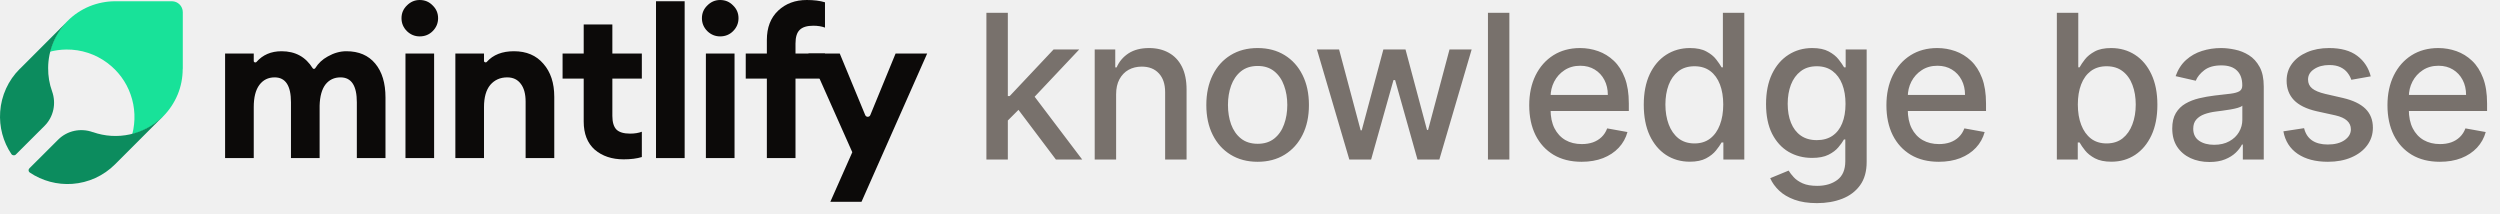
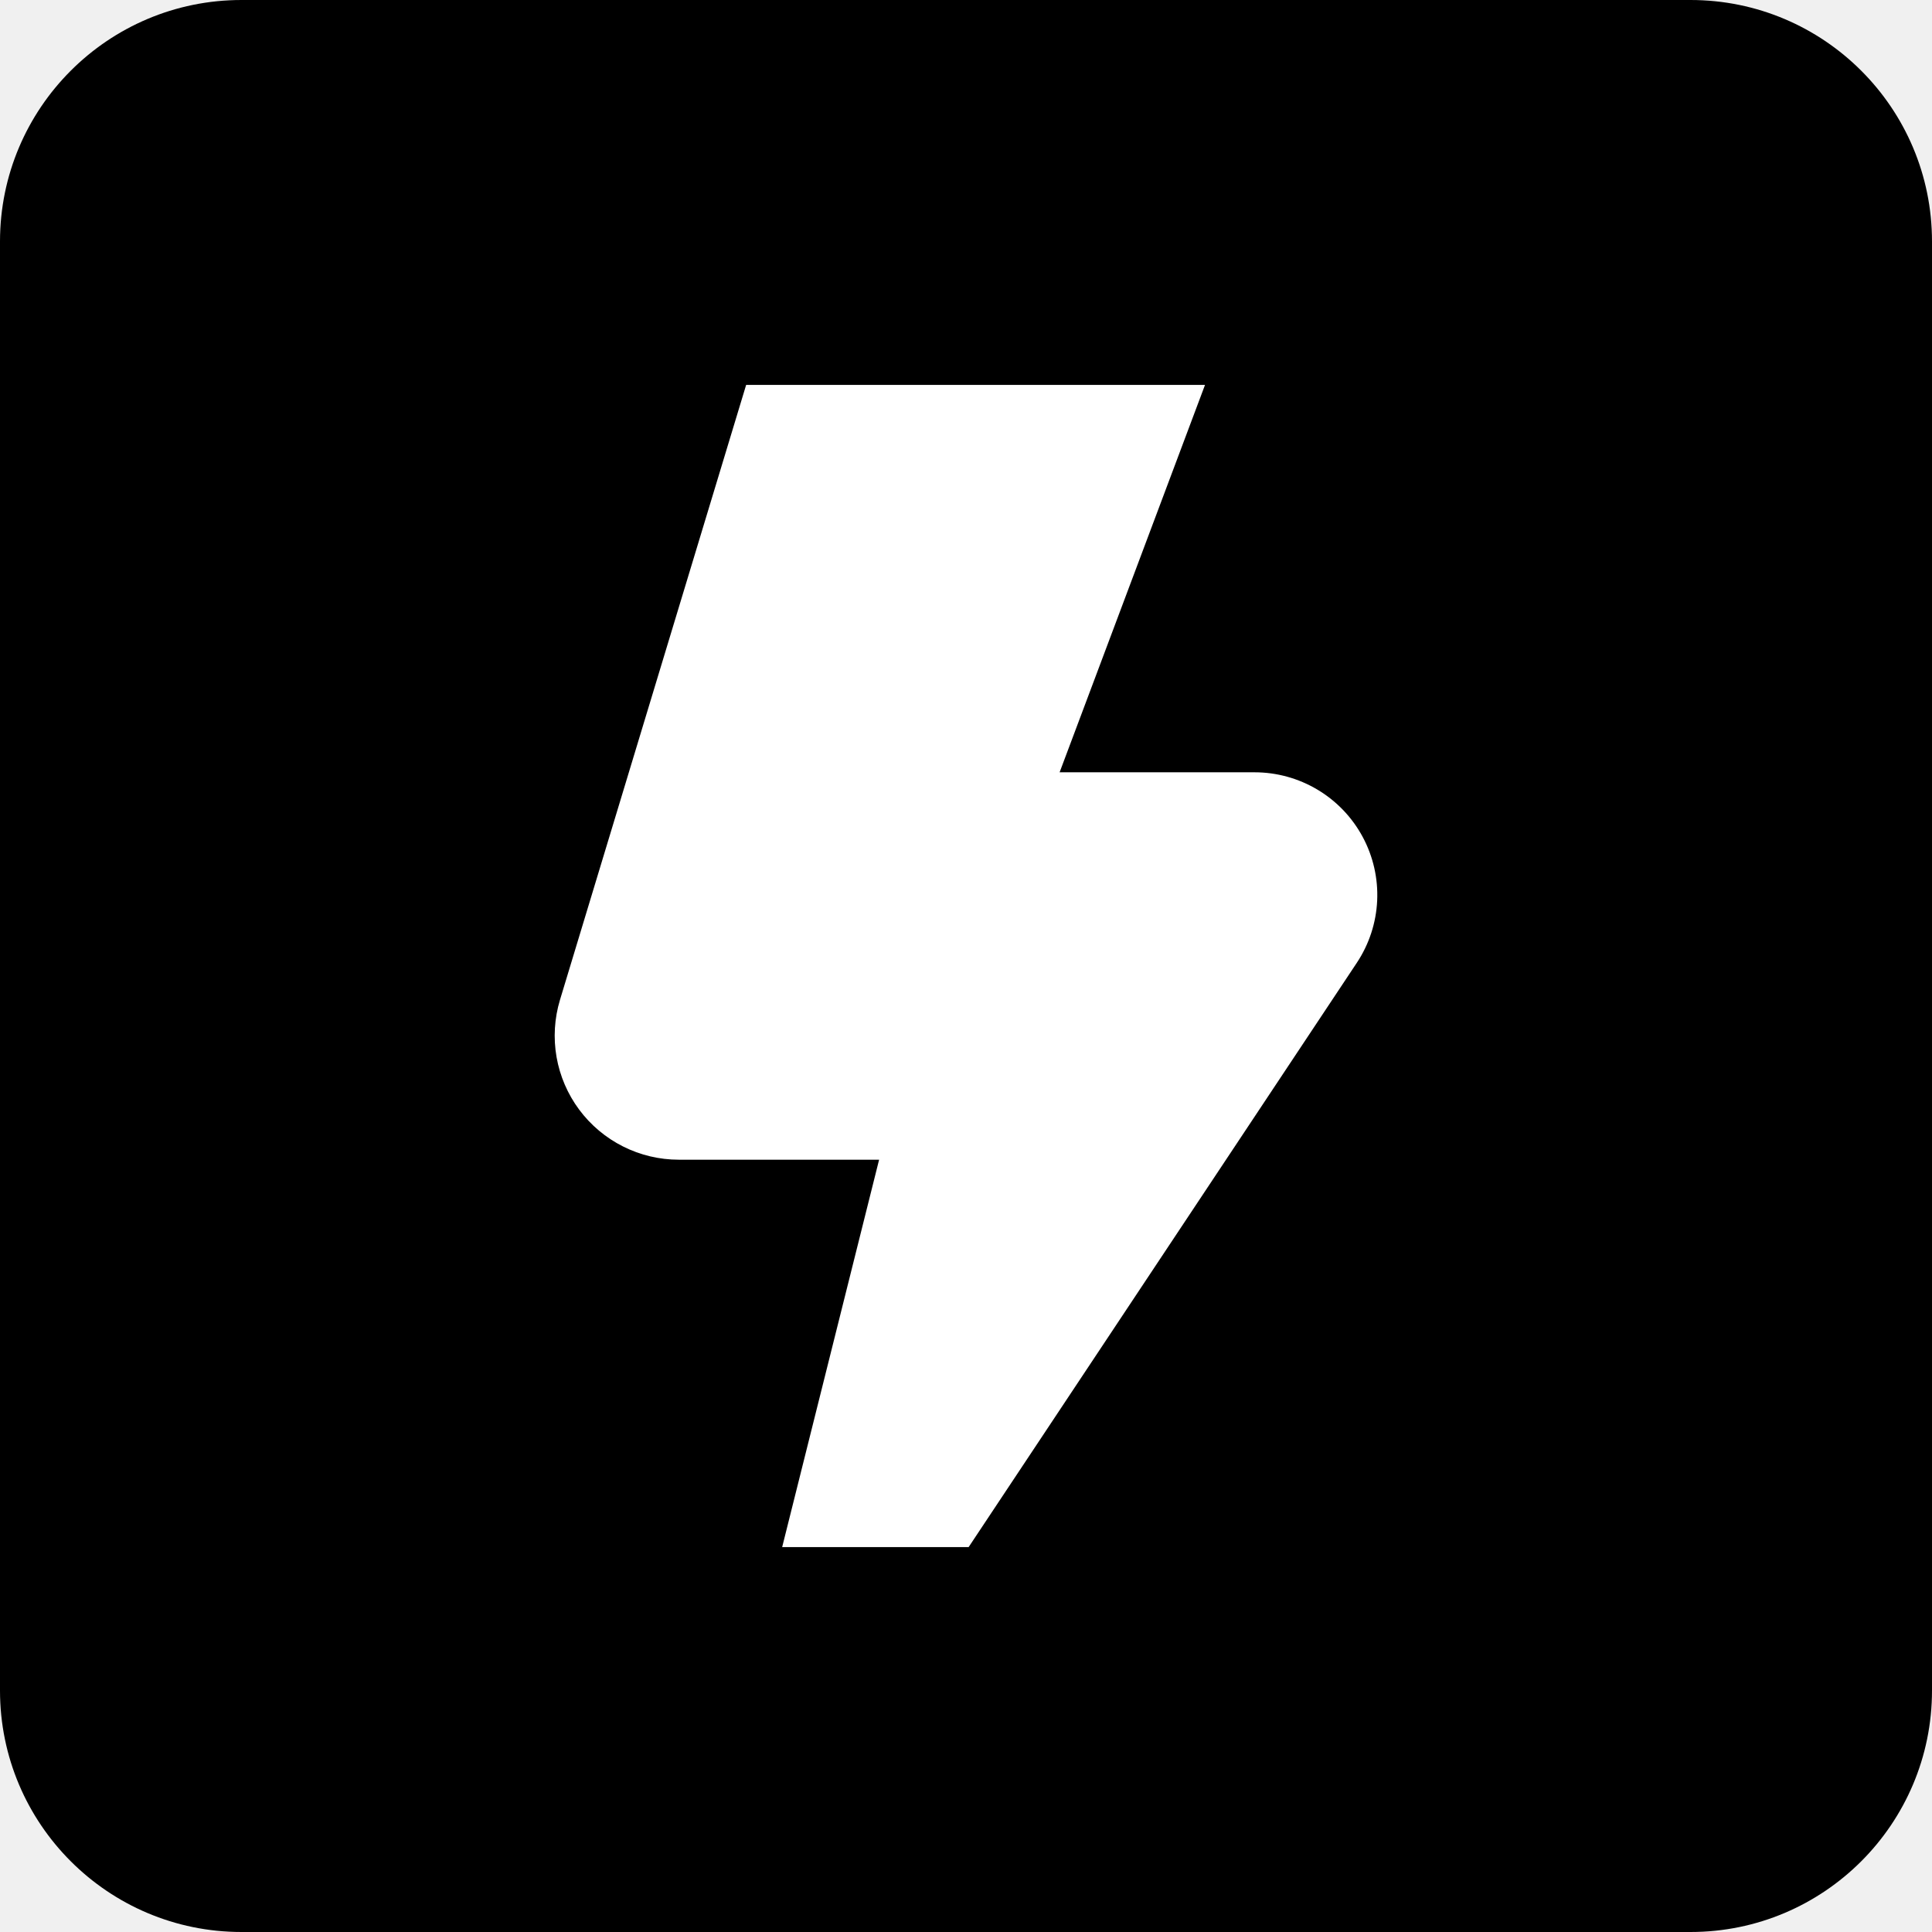
- <svg xmlns="http://www.w3.org/2000/svg" width="223" height="19" viewBox="0 0 223 19" fill="none">
-   <path d="M76.846 18H74.066L76.025 13.579L72.108 4.775H74.906L77.177 10.266C77.261 10.469 77.549 10.469 77.632 10.265L79.886 4.775H82.703L76.846 18Z" fill="#0C0A09" />
-   <path d="M68.404 14.101V7.013H66.52V4.775H68.404V3.563C68.404 2.456 68.74 1.585 69.411 0.951C70.083 0.317 70.934 0 71.966 0C72.601 0 73.142 0.068 73.589 0.205V2.462C73.291 2.35 72.943 2.294 72.545 2.294C71.985 2.294 71.581 2.419 71.332 2.667C71.084 2.904 70.959 3.308 70.959 3.88V4.775H73.589V7.013H70.959V14.101H68.404Z" fill="#0C0A09" />
-   <path d="M64.234 3.246C63.799 3.246 63.419 3.09 63.096 2.779C62.773 2.456 62.611 2.07 62.611 1.623C62.611 1.175 62.773 0.796 63.096 0.485C63.419 0.162 63.799 0 64.234 0C64.694 0 65.079 0.162 65.39 0.485C65.714 0.796 65.875 1.175 65.875 1.623C65.875 2.07 65.714 2.456 65.39 2.779C65.079 3.09 64.694 3.246 64.234 3.246ZM62.965 14.101V4.775H65.521V14.101H62.965Z" fill="#0C0A09" />
-   <path d="M58.516 14.101V0.112H61.071V14.101H58.516Z" fill="#0C0A09" />
-   <path d="M55.629 14.213C54.584 14.213 53.726 13.927 53.055 13.355C52.396 12.771 52.066 11.932 52.066 10.837V7.013H50.182V4.775H52.066V2.182H54.622V4.775H57.252V7.013H54.622V10.334C54.622 10.906 54.746 11.316 54.995 11.565C55.243 11.801 55.648 11.919 56.207 11.919C56.605 11.919 56.953 11.863 57.252 11.751V14.008C56.804 14.145 56.263 14.213 55.629 14.213Z" fill="#0C0A09" />
-   <path d="M40.618 14.102V4.775H43.173V5.436C43.173 5.558 43.339 5.612 43.42 5.521C43.989 4.887 44.796 4.57 45.841 4.57C46.96 4.57 47.836 4.943 48.471 5.689C49.117 6.423 49.441 7.405 49.441 8.636V14.102H46.885V9.065C46.885 8.381 46.742 7.853 46.456 7.48C46.17 7.094 45.766 6.902 45.244 6.902C44.622 6.902 44.118 7.126 43.733 7.573C43.36 8.021 43.173 8.68 43.173 9.55V14.102H40.618Z" fill="#0C0A09" />
-   <path d="M37.436 3.246C37.001 3.246 36.622 3.09 36.299 2.779C35.975 2.456 35.814 2.07 35.814 1.623C35.814 1.175 35.975 0.796 36.299 0.485C36.622 0.162 37.001 0 37.436 0C37.897 0 38.282 0.162 38.593 0.485C38.916 0.796 39.078 1.175 39.078 1.623C39.078 2.07 38.916 2.456 38.593 2.779C38.282 3.09 37.897 3.246 37.436 3.246ZM36.168 14.101V4.775H38.723V14.101H36.168Z" fill="#0C0A09" />
-   <path d="M31.83 14.102V9.121C31.83 7.642 31.345 6.902 30.375 6.902C29.815 6.902 29.368 7.113 29.032 7.536C28.709 7.959 28.534 8.587 28.51 9.42V14.102H25.954V9.121C25.954 7.642 25.469 6.902 24.499 6.902C23.927 6.902 23.473 7.126 23.138 7.573C22.802 8.021 22.634 8.68 22.634 9.55V14.102H20.078V4.775H22.634V5.443C22.634 5.564 22.797 5.618 22.877 5.527C23.44 4.889 24.186 4.57 25.115 4.57C26.341 4.57 27.266 5.075 27.889 6.084C27.941 6.168 28.068 6.167 28.12 6.082C28.389 5.644 28.761 5.296 29.237 5.036C29.784 4.726 30.337 4.57 30.897 4.57C32.004 4.57 32.862 4.937 33.471 5.671C34.081 6.404 34.385 7.412 34.385 8.692V14.102H31.83Z" fill="#0C0A09" />
-   <path d="M16.305 6.139V1.086C16.305 0.544 15.865 0.112 15.331 0.112H10.281C9.488 0.112 8.702 0.269 7.972 0.568C7.242 0.874 6.574 1.314 6.016 1.88L5.977 1.919C5.239 2.666 4.713 3.593 4.446 4.614C4.925 4.488 5.419 4.426 5.914 4.418C7.234 4.402 8.53 4.826 9.582 5.62C10.532 6.327 11.255 7.301 11.648 8.425C12.056 9.564 12.103 10.806 11.797 11.977C12.81 11.71 13.745 11.183 14.491 10.444L14.53 10.405C15.088 9.847 15.535 9.179 15.842 8.449C16.148 7.718 16.297 6.932 16.297 6.139H16.305Z" fill="#18E299" />
-   <path d="M4.295 6.053C4.303 4.503 4.921 3.016 6.008 1.904L1.807 6.108C1.791 6.124 1.775 6.131 1.76 6.147C0.735 7.165 0.117 8.527 0.015 9.967C-0.079 11.313 0.273 12.644 1.024 13.756C1.096 13.862 1.29 13.897 1.4 13.795L3.974 11.227C4.78 10.421 5.03 9.223 4.647 8.151C4.404 7.486 4.287 6.773 4.295 6.053Z" fill="#0C8C5E" />
-   <path d="M14.505 10.406C13.7 11.196 12.69 11.744 11.595 11.987C10.492 12.23 9.349 12.159 8.285 11.784C8.285 11.784 8.277 11.784 8.269 11.784C7.198 11.4 6 11.65 5.195 12.449L2.62 15.016C2.511 15.126 2.526 15.306 2.659 15.392C3.77 16.136 5.101 16.496 6.446 16.402C7.886 16.3 9.24 15.682 10.265 14.656L10.304 14.617L14.505 10.414V10.406Z" fill="#0C8C5E" />
-   <path d="M89.745 10.902L89.733 8.569H90.065L93.977 4.414H96.265L91.803 9.144H91.503L89.745 10.902ZM87.987 14.232V1.142H89.899V14.232H87.987ZM94.188 14.232L90.672 9.566L91.989 8.23L96.534 14.232H94.188ZM99.558 8.403V14.232H97.647V4.414H99.481V6.012H99.603C99.829 5.492 100.182 5.075 100.664 4.759C101.15 4.444 101.761 4.286 102.499 4.286C103.168 4.286 103.754 4.427 104.256 4.708C104.759 4.985 105.149 5.399 105.426 5.948C105.703 6.498 105.842 7.178 105.842 7.987V14.232H103.93V8.218C103.93 7.506 103.745 6.95 103.374 6.549C103.004 6.144 102.494 5.942 101.847 5.942C101.403 5.942 101.009 6.038 100.664 6.23C100.323 6.421 100.053 6.703 99.852 7.073C99.656 7.44 99.558 7.883 99.558 8.403ZM112.18 14.431C111.26 14.431 110.457 14.22 109.771 13.798C109.085 13.376 108.552 12.786 108.173 12.027C107.793 11.269 107.604 10.382 107.604 9.368C107.604 8.35 107.793 7.459 108.173 6.696C108.552 5.933 109.085 5.341 109.771 4.919C110.457 4.497 111.26 4.286 112.18 4.286C113.101 4.286 113.904 4.497 114.59 4.919C115.276 5.341 115.809 5.933 116.188 6.696C116.568 7.459 116.757 8.35 116.757 9.368C116.757 10.382 116.568 11.269 116.188 12.027C115.809 12.786 115.276 13.376 114.59 13.798C113.904 14.22 113.101 14.431 112.18 14.431ZM112.187 12.826C112.783 12.826 113.278 12.668 113.67 12.353C114.062 12.038 114.352 11.618 114.539 11.094C114.731 10.57 114.827 9.992 114.827 9.362C114.827 8.735 114.731 8.16 114.539 7.636C114.352 7.107 114.062 6.683 113.67 6.364C113.278 6.044 112.783 5.884 112.187 5.884C111.586 5.884 111.087 6.044 110.691 6.364C110.299 6.683 110.007 7.107 109.815 7.636C109.628 8.16 109.534 8.735 109.534 9.362C109.534 9.992 109.628 10.57 109.815 11.094C110.007 11.618 110.299 12.038 110.691 12.353C111.087 12.668 111.586 12.826 112.187 12.826ZM120.36 14.232L117.471 4.414H119.446L121.37 11.624H121.466L123.396 4.414H125.372L127.289 11.592H127.385L129.296 4.414H131.271L128.389 14.232H126.439L124.445 7.144H124.298L122.303 14.232H120.36ZM134.636 1.142V14.232H132.725V1.142H134.636ZM141.079 14.431C140.112 14.431 139.279 14.224 138.58 13.81C137.885 13.393 137.348 12.807 136.969 12.053C136.594 11.294 136.407 10.406 136.407 9.387C136.407 8.382 136.594 7.495 136.969 6.728C137.348 5.961 137.877 5.362 138.554 4.932C139.236 4.502 140.033 4.286 140.945 4.286C141.499 4.286 142.036 4.378 142.556 4.561C143.076 4.745 143.542 5.032 143.956 5.424C144.369 5.816 144.695 6.325 144.934 6.952C145.172 7.574 145.291 8.33 145.291 9.221V9.899H137.487V8.467H143.419C143.419 7.964 143.316 7.519 143.112 7.131C142.907 6.739 142.62 6.43 142.249 6.204C141.882 5.978 141.452 5.865 140.958 5.865C140.421 5.865 139.952 5.997 139.551 6.262C139.155 6.521 138.848 6.862 138.631 7.284C138.418 7.702 138.311 8.156 138.311 8.646V9.764C138.311 10.421 138.426 10.979 138.657 11.439C138.891 11.899 139.217 12.251 139.635 12.494C140.052 12.732 140.54 12.852 141.098 12.852C141.461 12.852 141.791 12.801 142.089 12.698C142.387 12.592 142.645 12.434 142.863 12.225C143.08 12.017 143.246 11.759 143.361 11.452L145.17 11.778C145.025 12.31 144.765 12.777 144.39 13.178C144.019 13.574 143.553 13.883 142.99 14.105C142.432 14.322 141.795 14.431 141.079 14.431ZM150.727 14.424C149.935 14.424 149.227 14.222 148.605 13.817C147.987 13.408 147.502 12.826 147.148 12.072C146.798 11.313 146.624 10.404 146.624 9.343C146.624 8.281 146.801 7.374 147.154 6.62C147.512 5.865 148.002 5.288 148.624 4.887C149.247 4.487 149.952 4.286 150.74 4.286C151.35 4.286 151.84 4.389 152.21 4.593C152.585 4.793 152.875 5.028 153.08 5.296C153.289 5.565 153.45 5.801 153.566 6.006H153.681V1.142H155.592V14.232H153.725V12.705H153.566C153.45 12.914 153.284 13.152 153.067 13.421C152.854 13.689 152.56 13.924 152.185 14.124C151.81 14.324 151.324 14.424 150.727 14.424ZM151.149 12.794C151.699 12.794 152.164 12.649 152.543 12.36C152.926 12.066 153.216 11.659 153.412 11.139C153.612 10.619 153.713 10.014 153.713 9.323C153.713 8.642 153.615 8.045 153.419 7.534C153.223 7.022 152.935 6.624 152.556 6.338C152.176 6.053 151.708 5.91 151.149 5.91C150.574 5.91 150.095 6.059 149.711 6.357C149.328 6.656 149.038 7.063 148.842 7.578C148.65 8.094 148.554 8.676 148.554 9.323C148.554 9.98 148.652 10.57 148.848 11.094C149.044 11.618 149.334 12.034 149.718 12.34C150.105 12.643 150.583 12.794 151.149 12.794ZM162.076 18.119C161.296 18.119 160.625 18.017 160.063 17.812C159.504 17.607 159.048 17.337 158.695 17C158.341 16.663 158.077 16.295 157.902 15.894L159.545 15.217C159.66 15.404 159.813 15.602 160.005 15.811C160.201 16.024 160.465 16.205 160.798 16.355C161.134 16.504 161.567 16.578 162.095 16.578C162.82 16.578 163.418 16.401 163.891 16.048C164.364 15.698 164.601 15.14 164.601 14.373V12.443H164.48C164.364 12.652 164.198 12.884 163.981 13.139C163.768 13.395 163.474 13.617 163.099 13.804C162.724 13.992 162.236 14.085 161.635 14.085C160.859 14.085 160.161 13.904 159.538 13.542C158.921 13.176 158.431 12.636 158.068 11.925C157.71 11.209 157.531 10.329 157.531 9.285C157.531 8.241 157.708 7.346 158.062 6.6C158.42 5.855 158.91 5.284 159.532 4.887C160.154 4.487 160.859 4.286 161.648 4.286C162.257 4.286 162.749 4.389 163.124 4.593C163.499 4.793 163.791 5.028 164 5.296C164.213 5.565 164.377 5.801 164.492 6.006H164.633V4.414H166.506V14.45C166.506 15.293 166.31 15.986 165.918 16.527C165.526 17.068 164.995 17.469 164.326 17.729C163.661 17.989 162.911 18.119 162.076 18.119ZM162.057 12.5C162.607 12.5 163.071 12.372 163.45 12.117C163.834 11.857 164.124 11.486 164.32 11.004C164.52 10.519 164.62 9.937 164.62 9.259C164.62 8.599 164.522 8.017 164.326 7.514C164.13 7.012 163.842 6.62 163.463 6.338C163.084 6.053 162.615 5.91 162.057 5.91C161.482 5.91 161.002 6.059 160.619 6.357C160.235 6.651 159.945 7.052 159.749 7.559C159.558 8.066 159.462 8.633 159.462 9.259C159.462 9.903 159.56 10.467 159.756 10.953C159.952 11.439 160.242 11.818 160.625 12.091C161.013 12.364 161.49 12.5 162.057 12.5ZM172.941 14.431C171.973 14.431 171.14 14.224 170.441 13.81C169.747 13.393 169.21 12.807 168.83 12.053C168.455 11.294 168.268 10.406 168.268 9.387C168.268 8.382 168.455 7.495 168.83 6.728C169.21 5.961 169.738 5.362 170.416 4.932C171.097 4.502 171.894 4.286 172.806 4.286C173.36 4.286 173.897 4.378 174.417 4.561C174.937 4.745 175.404 5.032 175.817 5.424C176.23 5.816 176.556 6.325 176.795 6.952C177.034 7.574 177.153 8.33 177.153 9.221V9.899H169.348V8.467H175.28C175.28 7.964 175.178 7.519 174.973 7.131C174.769 6.739 174.481 6.43 174.11 6.204C173.744 5.978 173.313 5.865 172.819 5.865C172.282 5.865 171.813 5.997 171.413 6.262C171.017 6.521 170.71 6.862 170.492 7.284C170.279 7.702 170.173 8.156 170.173 8.646V9.764C170.173 10.421 170.288 10.979 170.518 11.439C170.752 11.899 171.078 12.251 171.496 12.494C171.914 12.732 172.401 12.852 172.96 12.852C173.322 12.852 173.652 12.801 173.95 12.698C174.249 12.592 174.507 12.434 174.724 12.225C174.941 12.017 175.107 11.759 175.222 11.452L177.031 11.778C176.887 12.31 176.627 12.777 176.252 13.178C175.881 13.574 175.414 13.883 174.852 14.105C174.294 14.322 173.656 14.431 172.941 14.431ZM183.471 14.232V1.142H185.382V6.006H185.497C185.608 5.801 185.767 5.565 185.976 5.296C186.185 5.028 186.475 4.793 186.846 4.593C187.216 4.389 187.706 4.286 188.316 4.286C189.108 4.286 189.816 4.487 190.438 4.887C191.06 5.288 191.548 5.865 191.902 6.62C192.26 7.374 192.439 8.281 192.439 9.343C192.439 10.404 192.262 11.313 191.908 12.072C191.554 12.826 191.069 13.408 190.451 13.817C189.833 14.222 189.127 14.424 188.335 14.424C187.738 14.424 187.25 14.324 186.871 14.124C186.496 13.924 186.202 13.689 185.989 13.421C185.776 13.152 185.612 12.914 185.497 12.705H185.337V14.232H183.471ZM185.343 9.323C185.343 10.014 185.444 10.619 185.644 11.139C185.844 11.659 186.134 12.066 186.513 12.36C186.892 12.649 187.357 12.794 187.907 12.794C188.478 12.794 188.955 12.643 189.338 12.34C189.722 12.034 190.012 11.618 190.208 11.094C190.408 10.57 190.508 9.98 190.508 9.323C190.508 8.676 190.41 8.094 190.214 7.578C190.022 7.063 189.733 6.656 189.345 6.357C188.961 6.059 188.482 5.91 187.907 5.91C187.353 5.91 186.884 6.053 186.5 6.338C186.121 6.624 185.833 7.022 185.637 7.534C185.441 8.045 185.343 8.642 185.343 9.323ZM197.082 14.45C196.46 14.45 195.897 14.335 195.394 14.105C194.892 13.87 194.493 13.531 194.199 13.088C193.909 12.645 193.764 12.102 193.764 11.458C193.764 10.904 193.871 10.448 194.084 10.09C194.297 9.732 194.585 9.449 194.947 9.24C195.309 9.031 195.714 8.874 196.161 8.767C196.609 8.661 197.065 8.58 197.529 8.524C198.117 8.456 198.595 8.401 198.961 8.358C199.328 8.311 199.594 8.237 199.76 8.134C199.926 8.032 200.01 7.866 200.01 7.636V7.591C200.01 7.033 199.852 6.6 199.536 6.293C199.225 5.987 198.761 5.833 198.143 5.833C197.5 5.833 196.992 5.976 196.622 6.262C196.255 6.543 196.002 6.856 195.861 7.201L194.065 6.792C194.278 6.195 194.589 5.714 194.998 5.347C195.411 4.977 195.887 4.708 196.424 4.542C196.96 4.372 197.525 4.286 198.117 4.286C198.51 4.286 198.925 4.333 199.364 4.427C199.807 4.517 200.22 4.683 200.604 4.926C200.992 5.168 201.309 5.516 201.556 5.968C201.804 6.415 201.927 6.997 201.927 7.713V14.232H200.061V12.89H199.984C199.86 13.137 199.675 13.38 199.428 13.619C199.181 13.857 198.863 14.056 198.475 14.213C198.088 14.371 197.623 14.45 197.082 14.45ZM197.497 12.916C198.026 12.916 198.478 12.811 198.853 12.602C199.232 12.394 199.519 12.121 199.715 11.784C199.916 11.443 200.016 11.079 200.016 10.691V9.426C199.948 9.494 199.816 9.558 199.62 9.617C199.428 9.673 199.208 9.722 198.961 9.764C198.714 9.803 198.473 9.839 198.239 9.873C198.005 9.903 197.809 9.928 197.651 9.95C197.28 9.997 196.941 10.075 196.635 10.186C196.332 10.297 196.089 10.457 195.906 10.666C195.727 10.87 195.637 11.143 195.637 11.484C195.637 11.957 195.812 12.315 196.161 12.558C196.511 12.796 196.956 12.916 197.497 12.916ZM211.47 6.811L209.738 7.118C209.665 6.896 209.55 6.686 209.393 6.485C209.239 6.285 209.03 6.121 208.766 5.993C208.502 5.865 208.172 5.801 207.775 5.801C207.234 5.801 206.782 5.923 206.42 6.166C206.058 6.404 205.877 6.713 205.877 7.093C205.877 7.421 205.998 7.685 206.241 7.885C206.484 8.085 206.876 8.249 207.417 8.377L208.977 8.735C209.881 8.944 210.554 9.266 210.997 9.7C211.44 10.135 211.662 10.7 211.662 11.394C211.662 11.982 211.491 12.507 211.15 12.967C210.814 13.423 210.343 13.781 209.738 14.041C209.137 14.301 208.44 14.431 207.648 14.431C206.548 14.431 205.651 14.196 204.957 13.727C204.262 13.254 203.836 12.583 203.678 11.714L205.525 11.433C205.64 11.914 205.877 12.279 206.235 12.526C206.593 12.769 207.059 12.89 207.635 12.89C208.261 12.89 208.762 12.76 209.137 12.5C209.512 12.236 209.699 11.914 209.699 11.535C209.699 11.228 209.584 10.97 209.354 10.761C209.128 10.553 208.781 10.395 208.312 10.289L206.65 9.924C205.734 9.715 205.057 9.383 204.618 8.927C204.183 8.471 203.966 7.894 203.966 7.195C203.966 6.615 204.128 6.108 204.452 5.673C204.775 5.239 205.223 4.9 205.794 4.657C206.365 4.41 207.019 4.286 207.756 4.286C208.817 4.286 209.653 4.517 210.262 4.977C210.871 5.433 211.274 6.044 211.47 6.811ZM217.635 14.431C216.667 14.431 215.834 14.224 215.135 13.81C214.441 13.393 213.904 12.807 213.525 12.053C213.15 11.294 212.962 10.406 212.962 9.387C212.962 8.382 213.15 7.495 213.525 6.728C213.904 5.961 214.432 5.362 215.11 4.932C215.792 4.502 216.589 4.286 217.5 4.286C218.054 4.286 218.591 4.378 219.111 4.561C219.631 4.745 220.098 5.032 220.511 5.424C220.924 5.816 221.25 6.325 221.489 6.952C221.728 7.574 221.847 8.33 221.847 9.221V9.899H214.042V8.467H219.974C219.974 7.964 219.872 7.519 219.667 7.131C219.463 6.739 219.175 6.43 218.804 6.204C218.438 5.978 218.008 5.865 217.513 5.865C216.976 5.865 216.508 5.997 216.107 6.262C215.711 6.521 215.404 6.862 215.187 7.284C214.973 7.702 214.867 8.156 214.867 8.646V9.764C214.867 10.421 214.982 10.979 215.212 11.439C215.446 11.899 215.772 12.251 216.19 12.494C216.608 12.732 217.096 12.852 217.654 12.852C218.016 12.852 218.346 12.801 218.645 12.698C218.943 12.592 219.201 12.434 219.418 12.225C219.635 12.017 219.802 11.759 219.917 11.452L221.726 11.778C221.581 12.31 221.321 12.777 220.946 13.178C220.575 13.574 220.108 13.883 219.546 14.105C218.988 14.322 218.351 14.431 217.635 14.431Z" fill="#78716C" />
+ <svg xmlns="http://www.w3.org/2000/svg" width="512" height="512" viewBox="0 0 512 512" fill="none">
+   <rect width="512" height="512" rx="64" fill="black" />
+   <path d="M256.697 410H207.282L232.972 307.333H179.883C174.752 307.331 169.693 306.13 165.11 303.826C160.527 301.522 156.547 298.179 153.487 294.064C150.428 289.949 148.375 285.176 147.491 280.126C146.608 275.077 146.919 269.891 148.399 264.983L197.738 102H319.343L280.808 204.667H332.484C338.363 204.67 344.132 206.266 349.176 209.283C354.221 212.3 358.353 216.627 361.133 221.803C363.913 226.979 365.237 232.811 364.965 238.678C364.693 244.546 362.834 250.23 359.587 255.127L256.697 410Z" fill="white" />
</svg>
